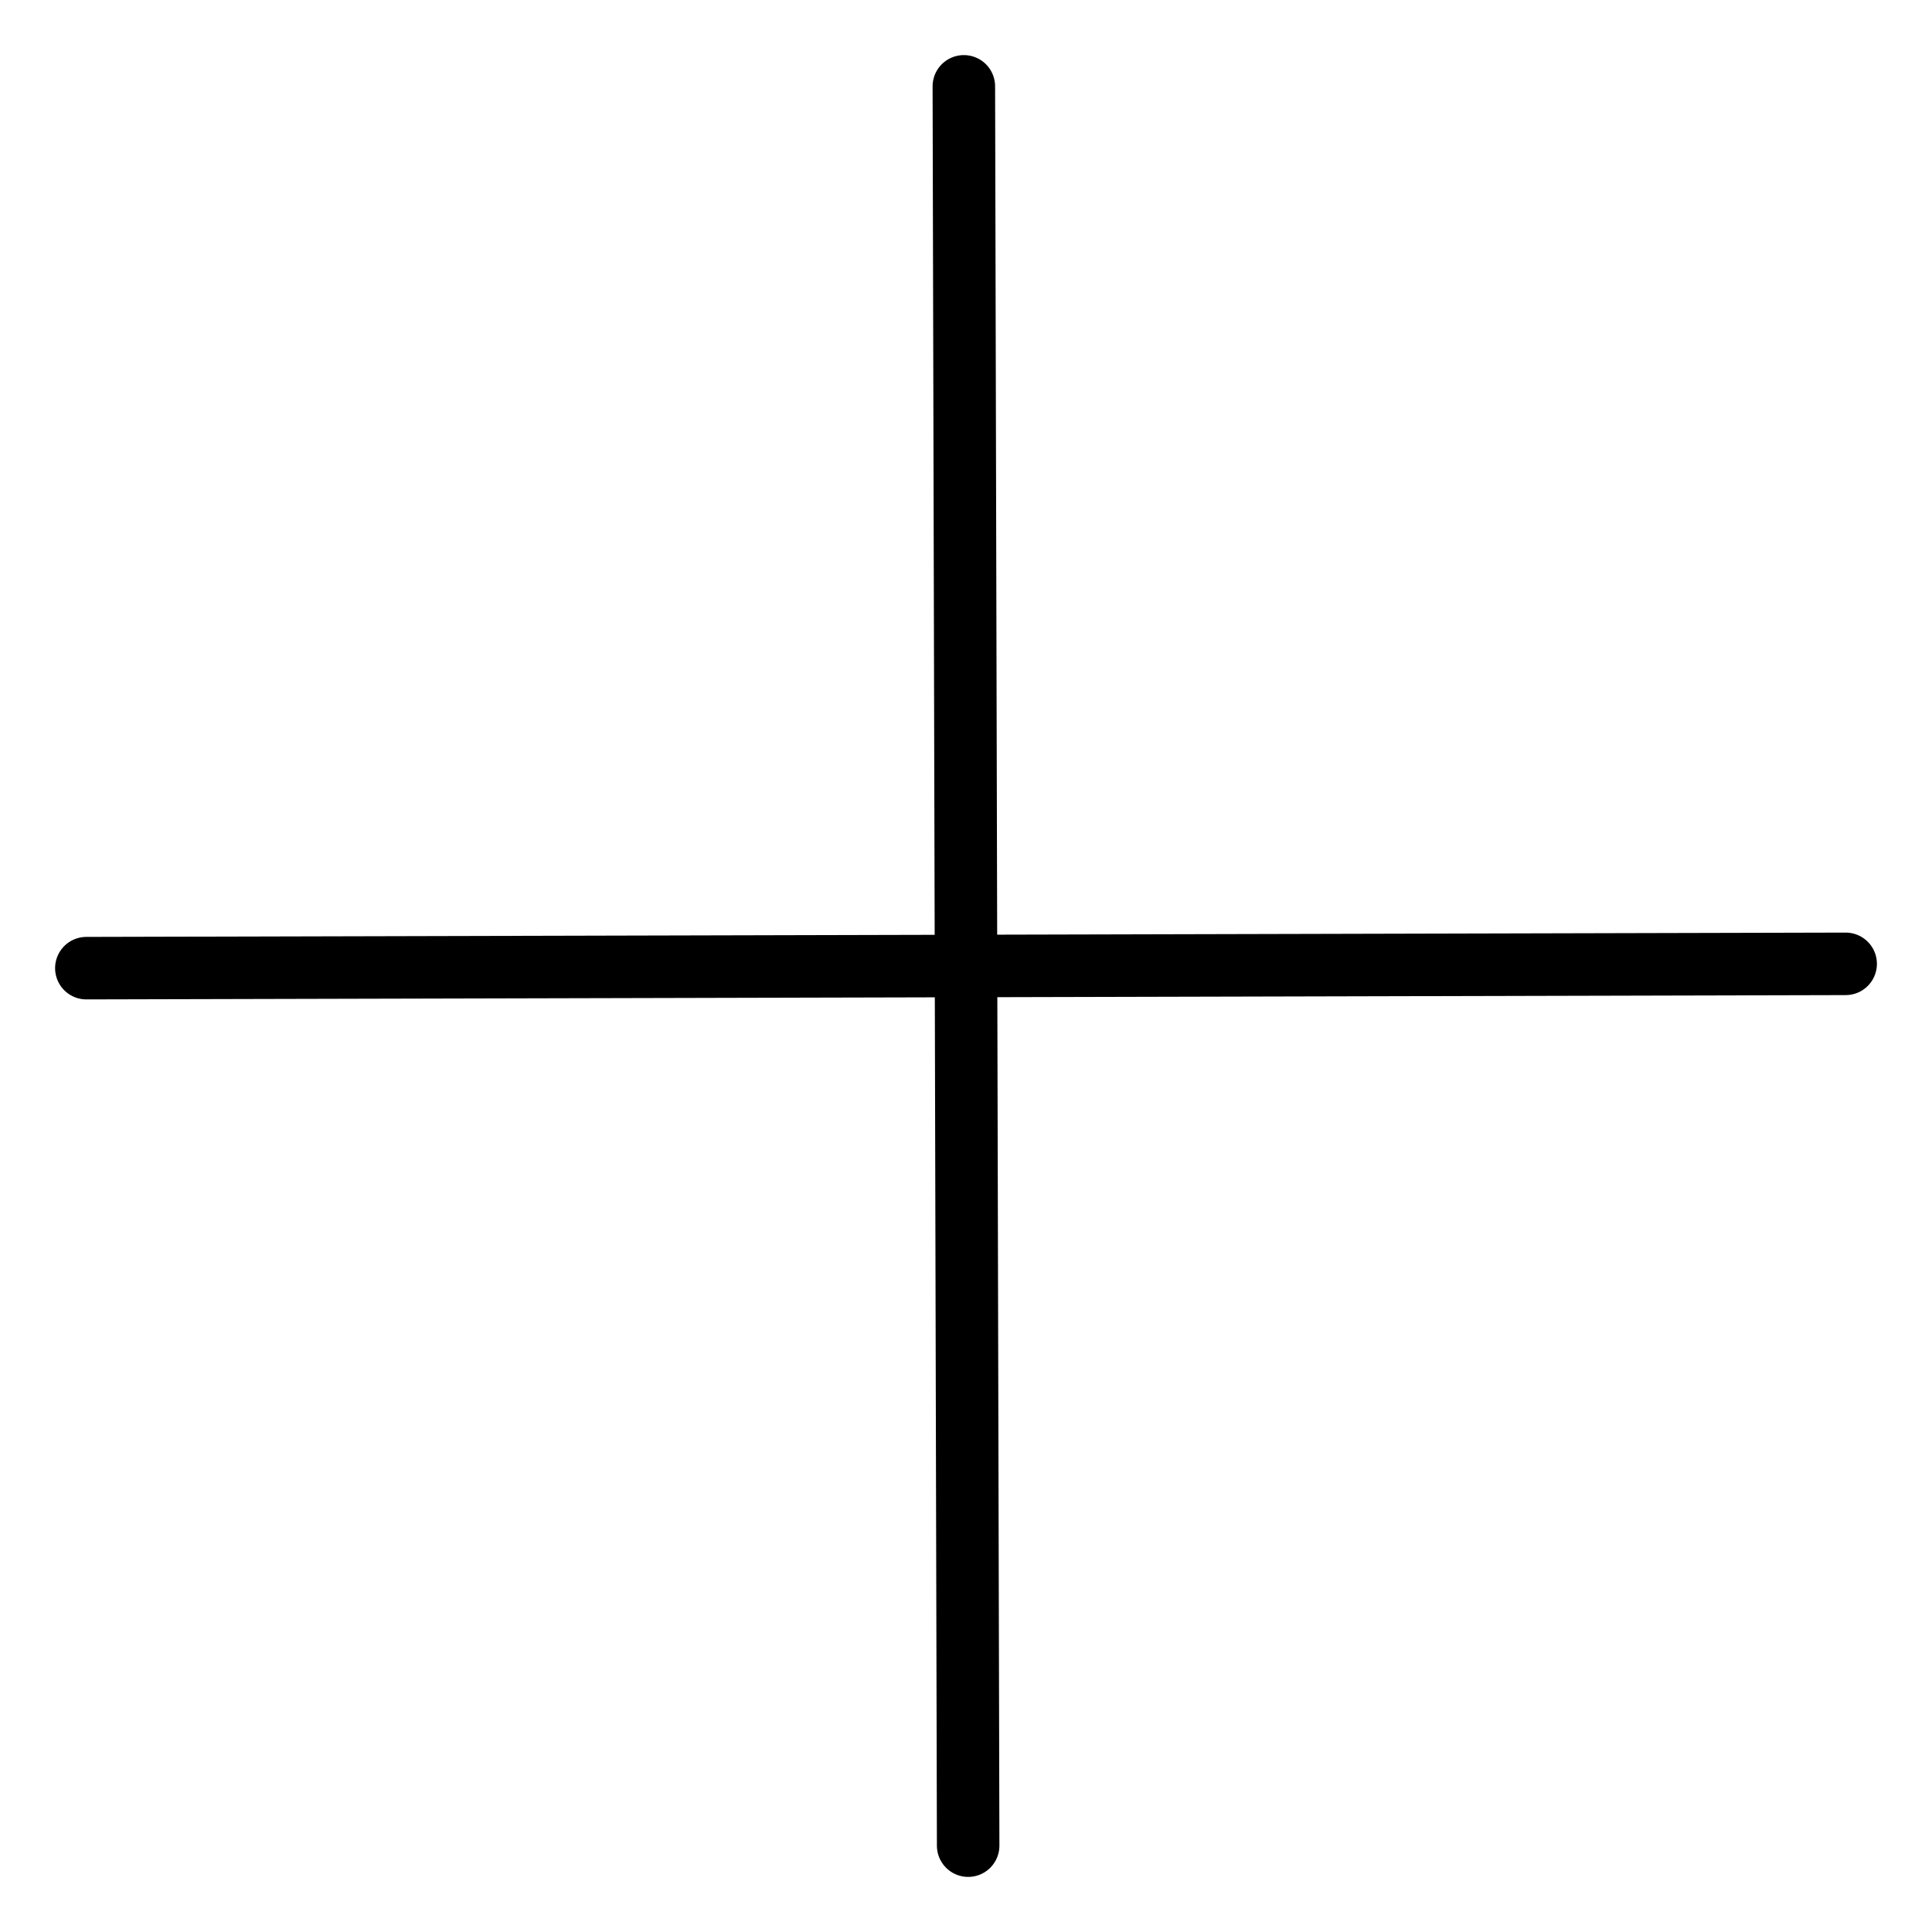
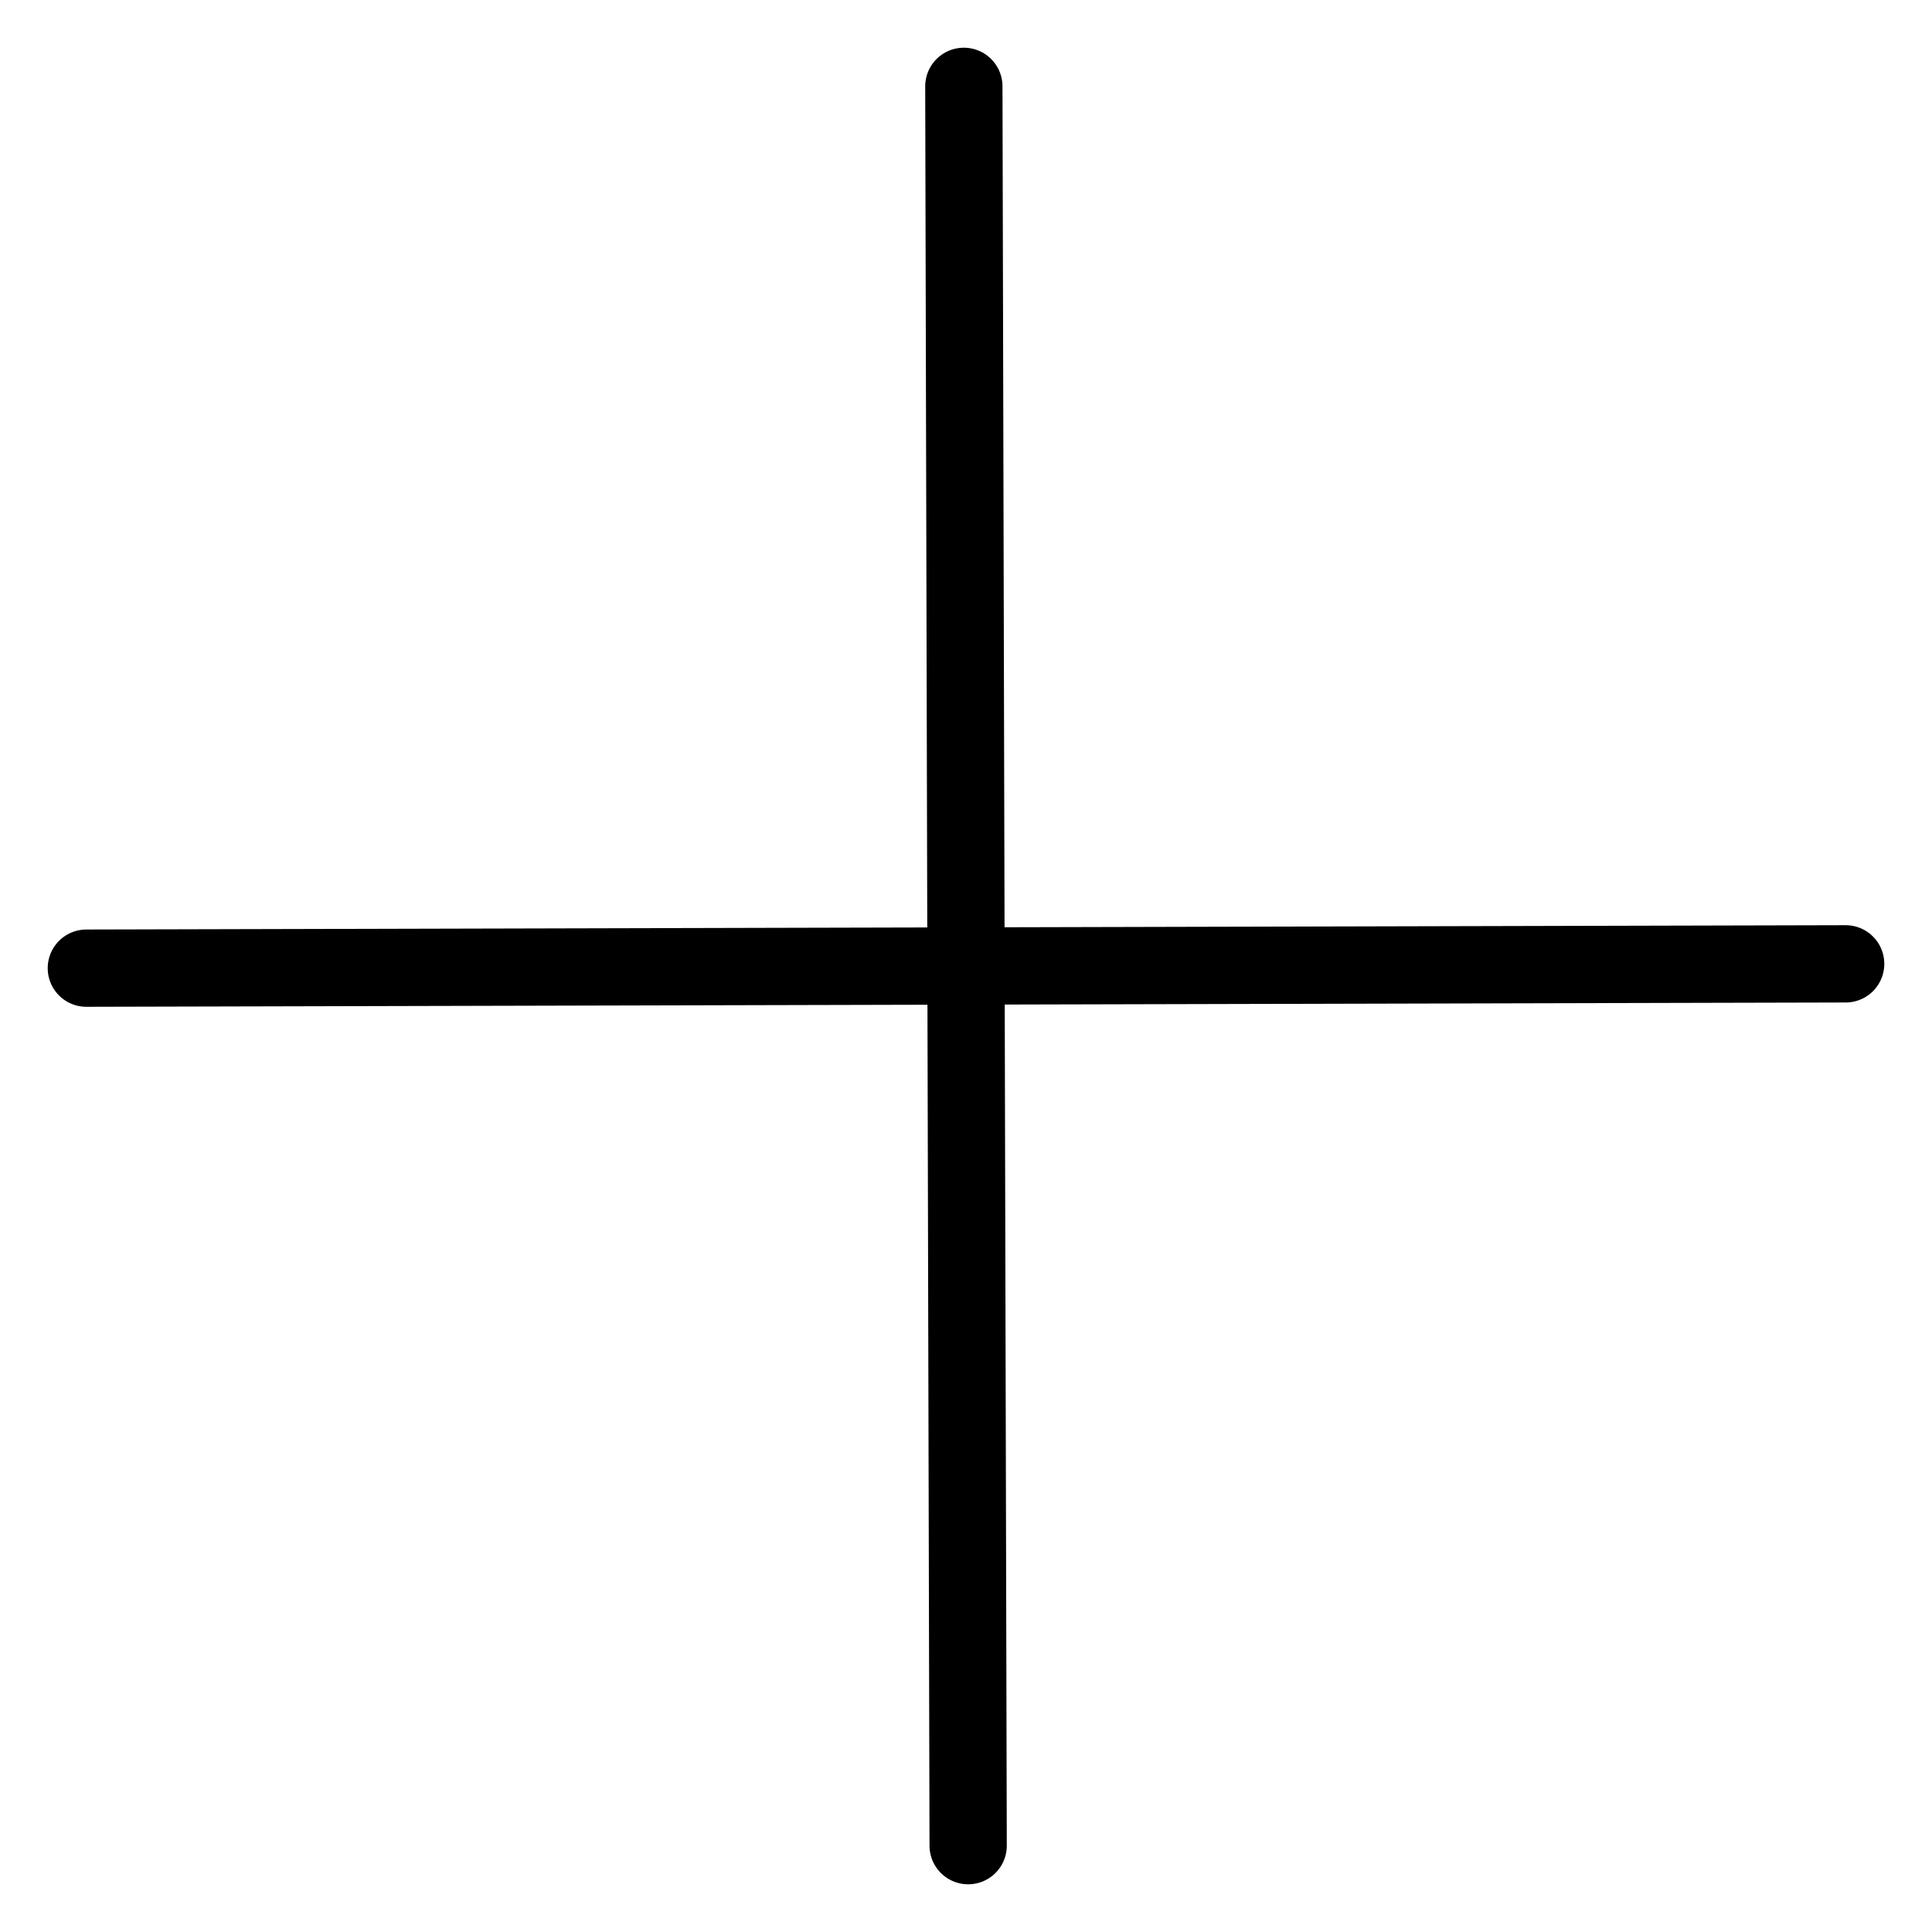
<svg xmlns="http://www.w3.org/2000/svg" width="500" height="500" viewBox="0 0 500 500" version="1.1" id="svg1">
  <defs id="defs1" />
  <g id="layer1" />
  <g id="layer2">
-     <path id="path2" style="fill:none;stroke:#000000;stroke-width:16.177;stroke-linecap:round;stroke-linejoin:round;stroke-dasharray:none;stroke-opacity:1" d="M 477.655,249.442 22.347,250.558 Z" />
-     <path id="path2-9" style="fill:none;stroke:#000000;stroke-width:16.177;stroke-linecap:round;stroke-linejoin:round;stroke-dasharray:none;stroke-opacity:1" d="M 250.558,477.654 249.442,22.346 Z" />
+     <path id="path2" style="fill:none;stroke:#000000;stroke-width:20;stroke-linecap:round;stroke-linejoin:round;stroke-dasharray:none;stroke-opacity:1" d="M 477.655,249.442 22.347,250.558 Z" />
+     <path id="path2-9" style="fill:none;stroke:#000000;stroke-width:20;stroke-linecap:round;stroke-linejoin:round;stroke-dasharray:none;stroke-opacity:1" d="M 250.558,477.654 249.442,22.346 Z" />
  </g>
</svg>
